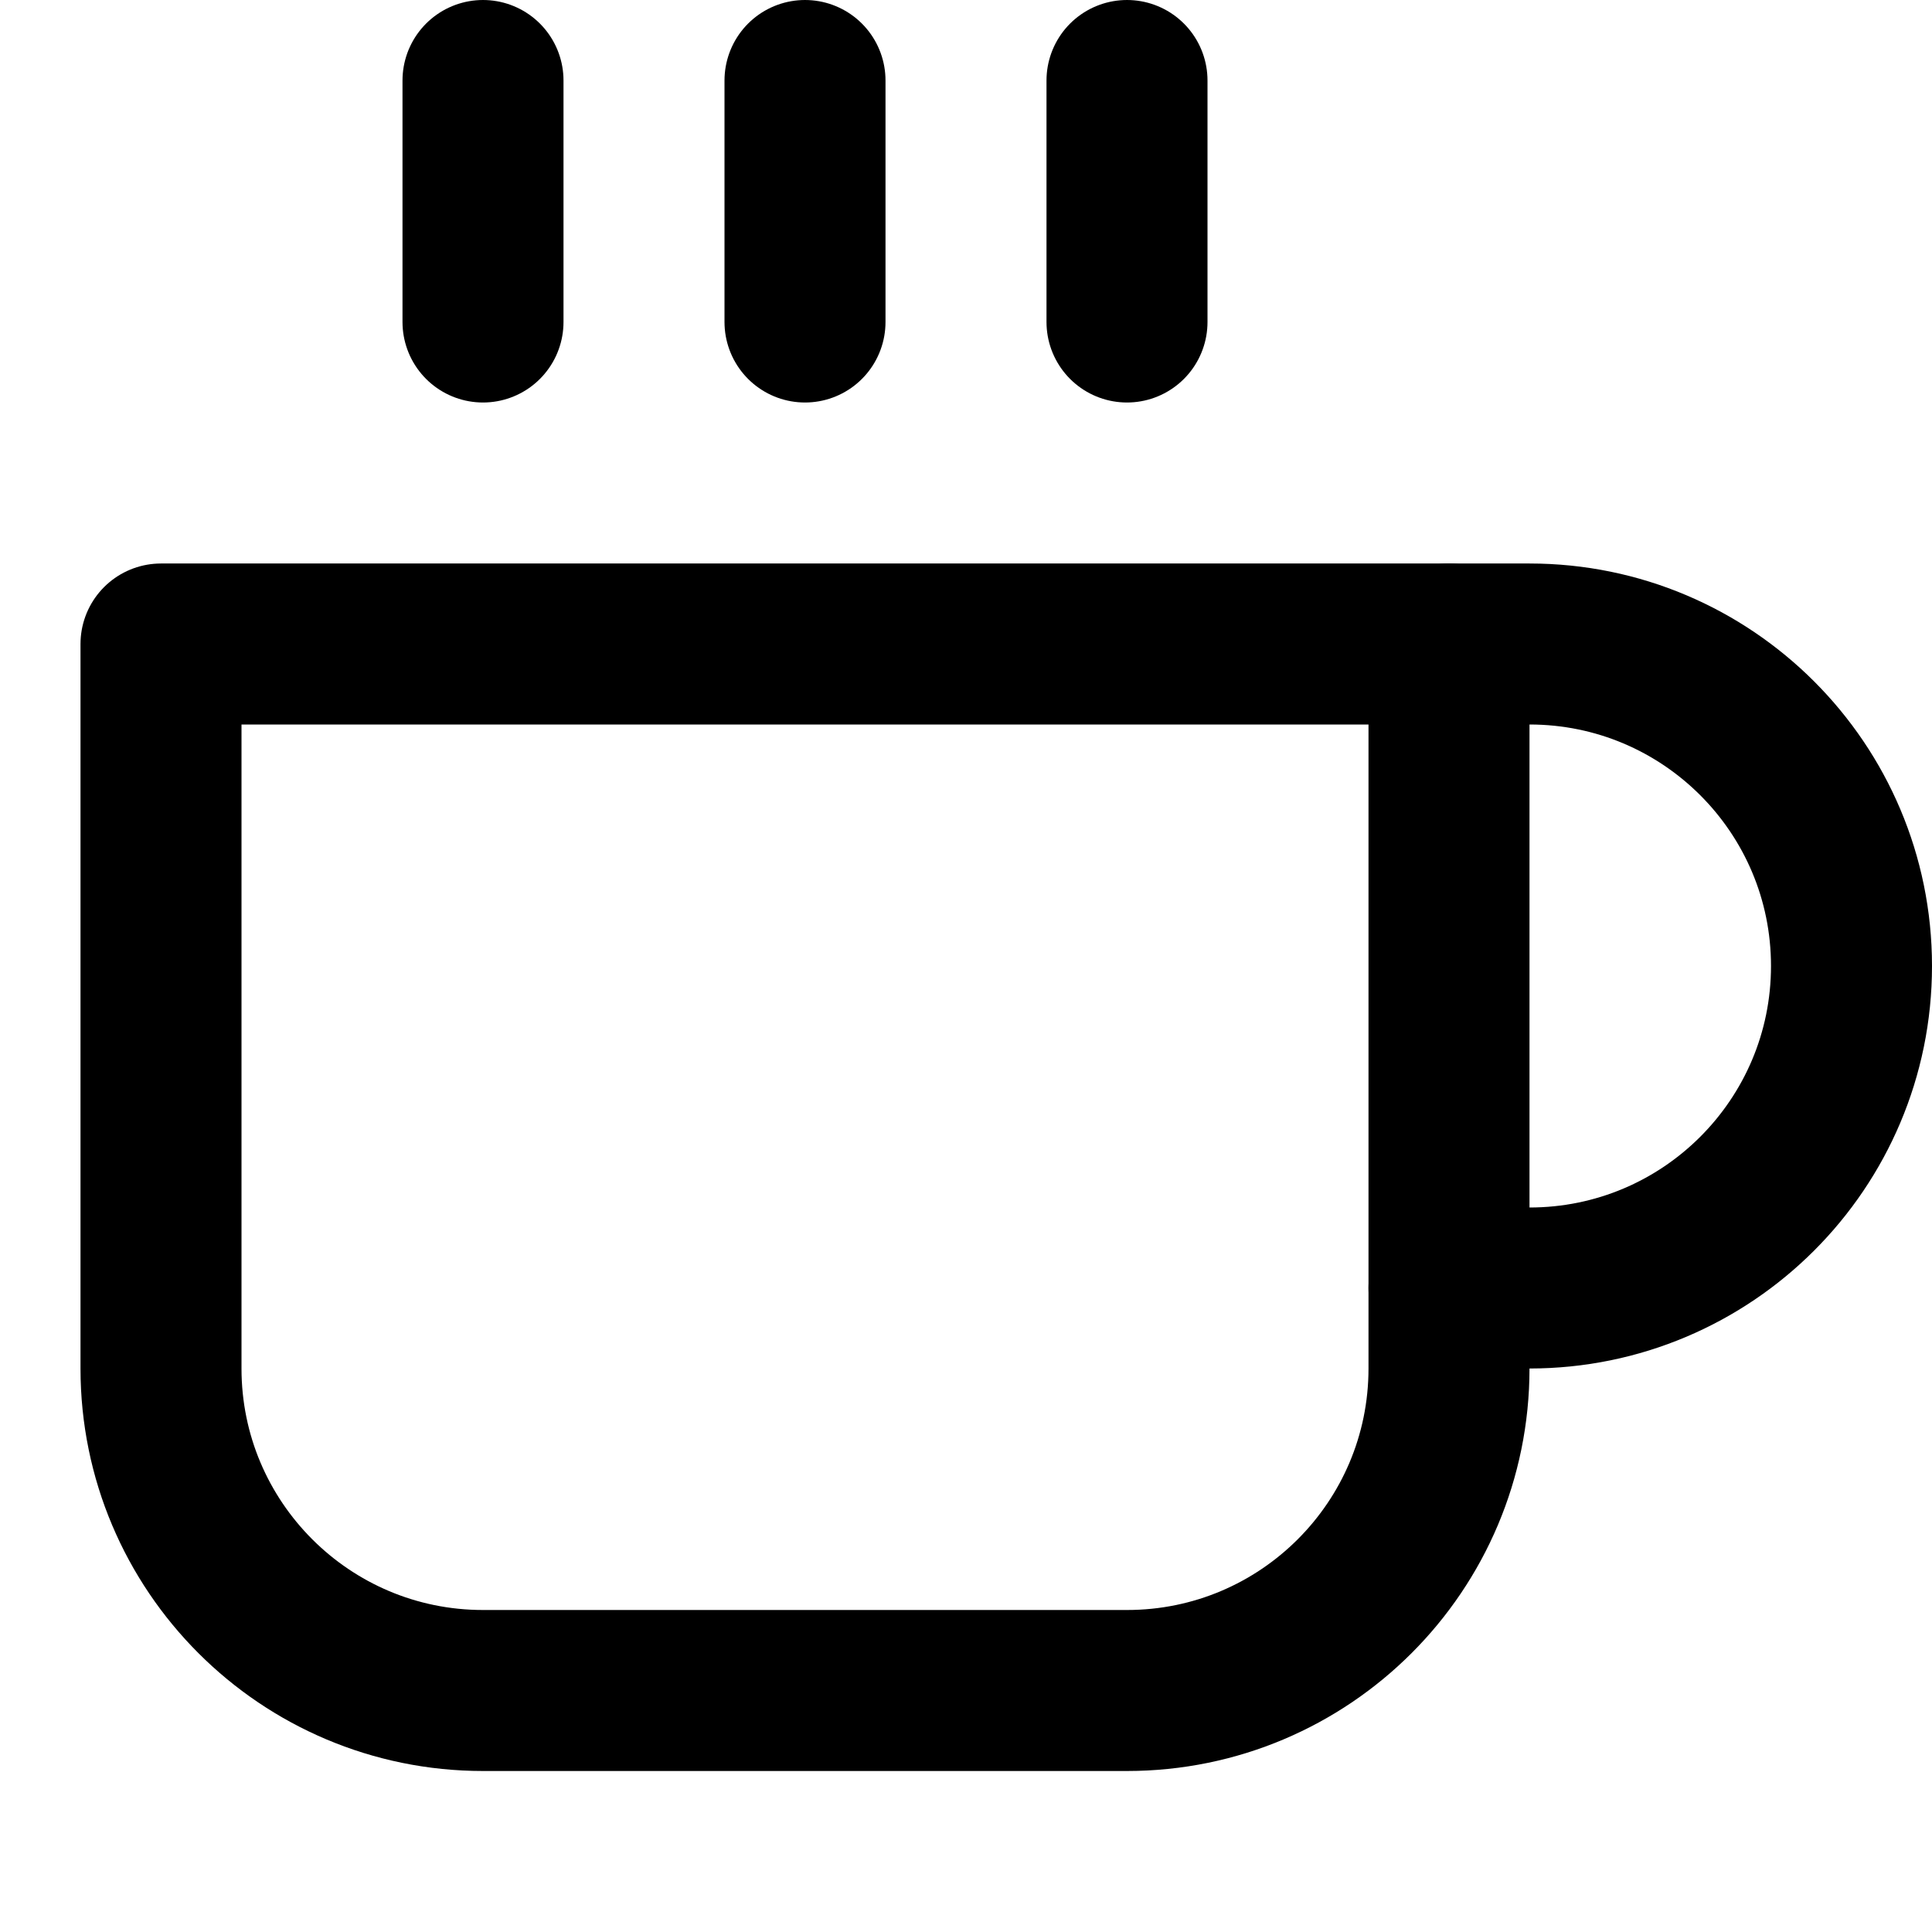
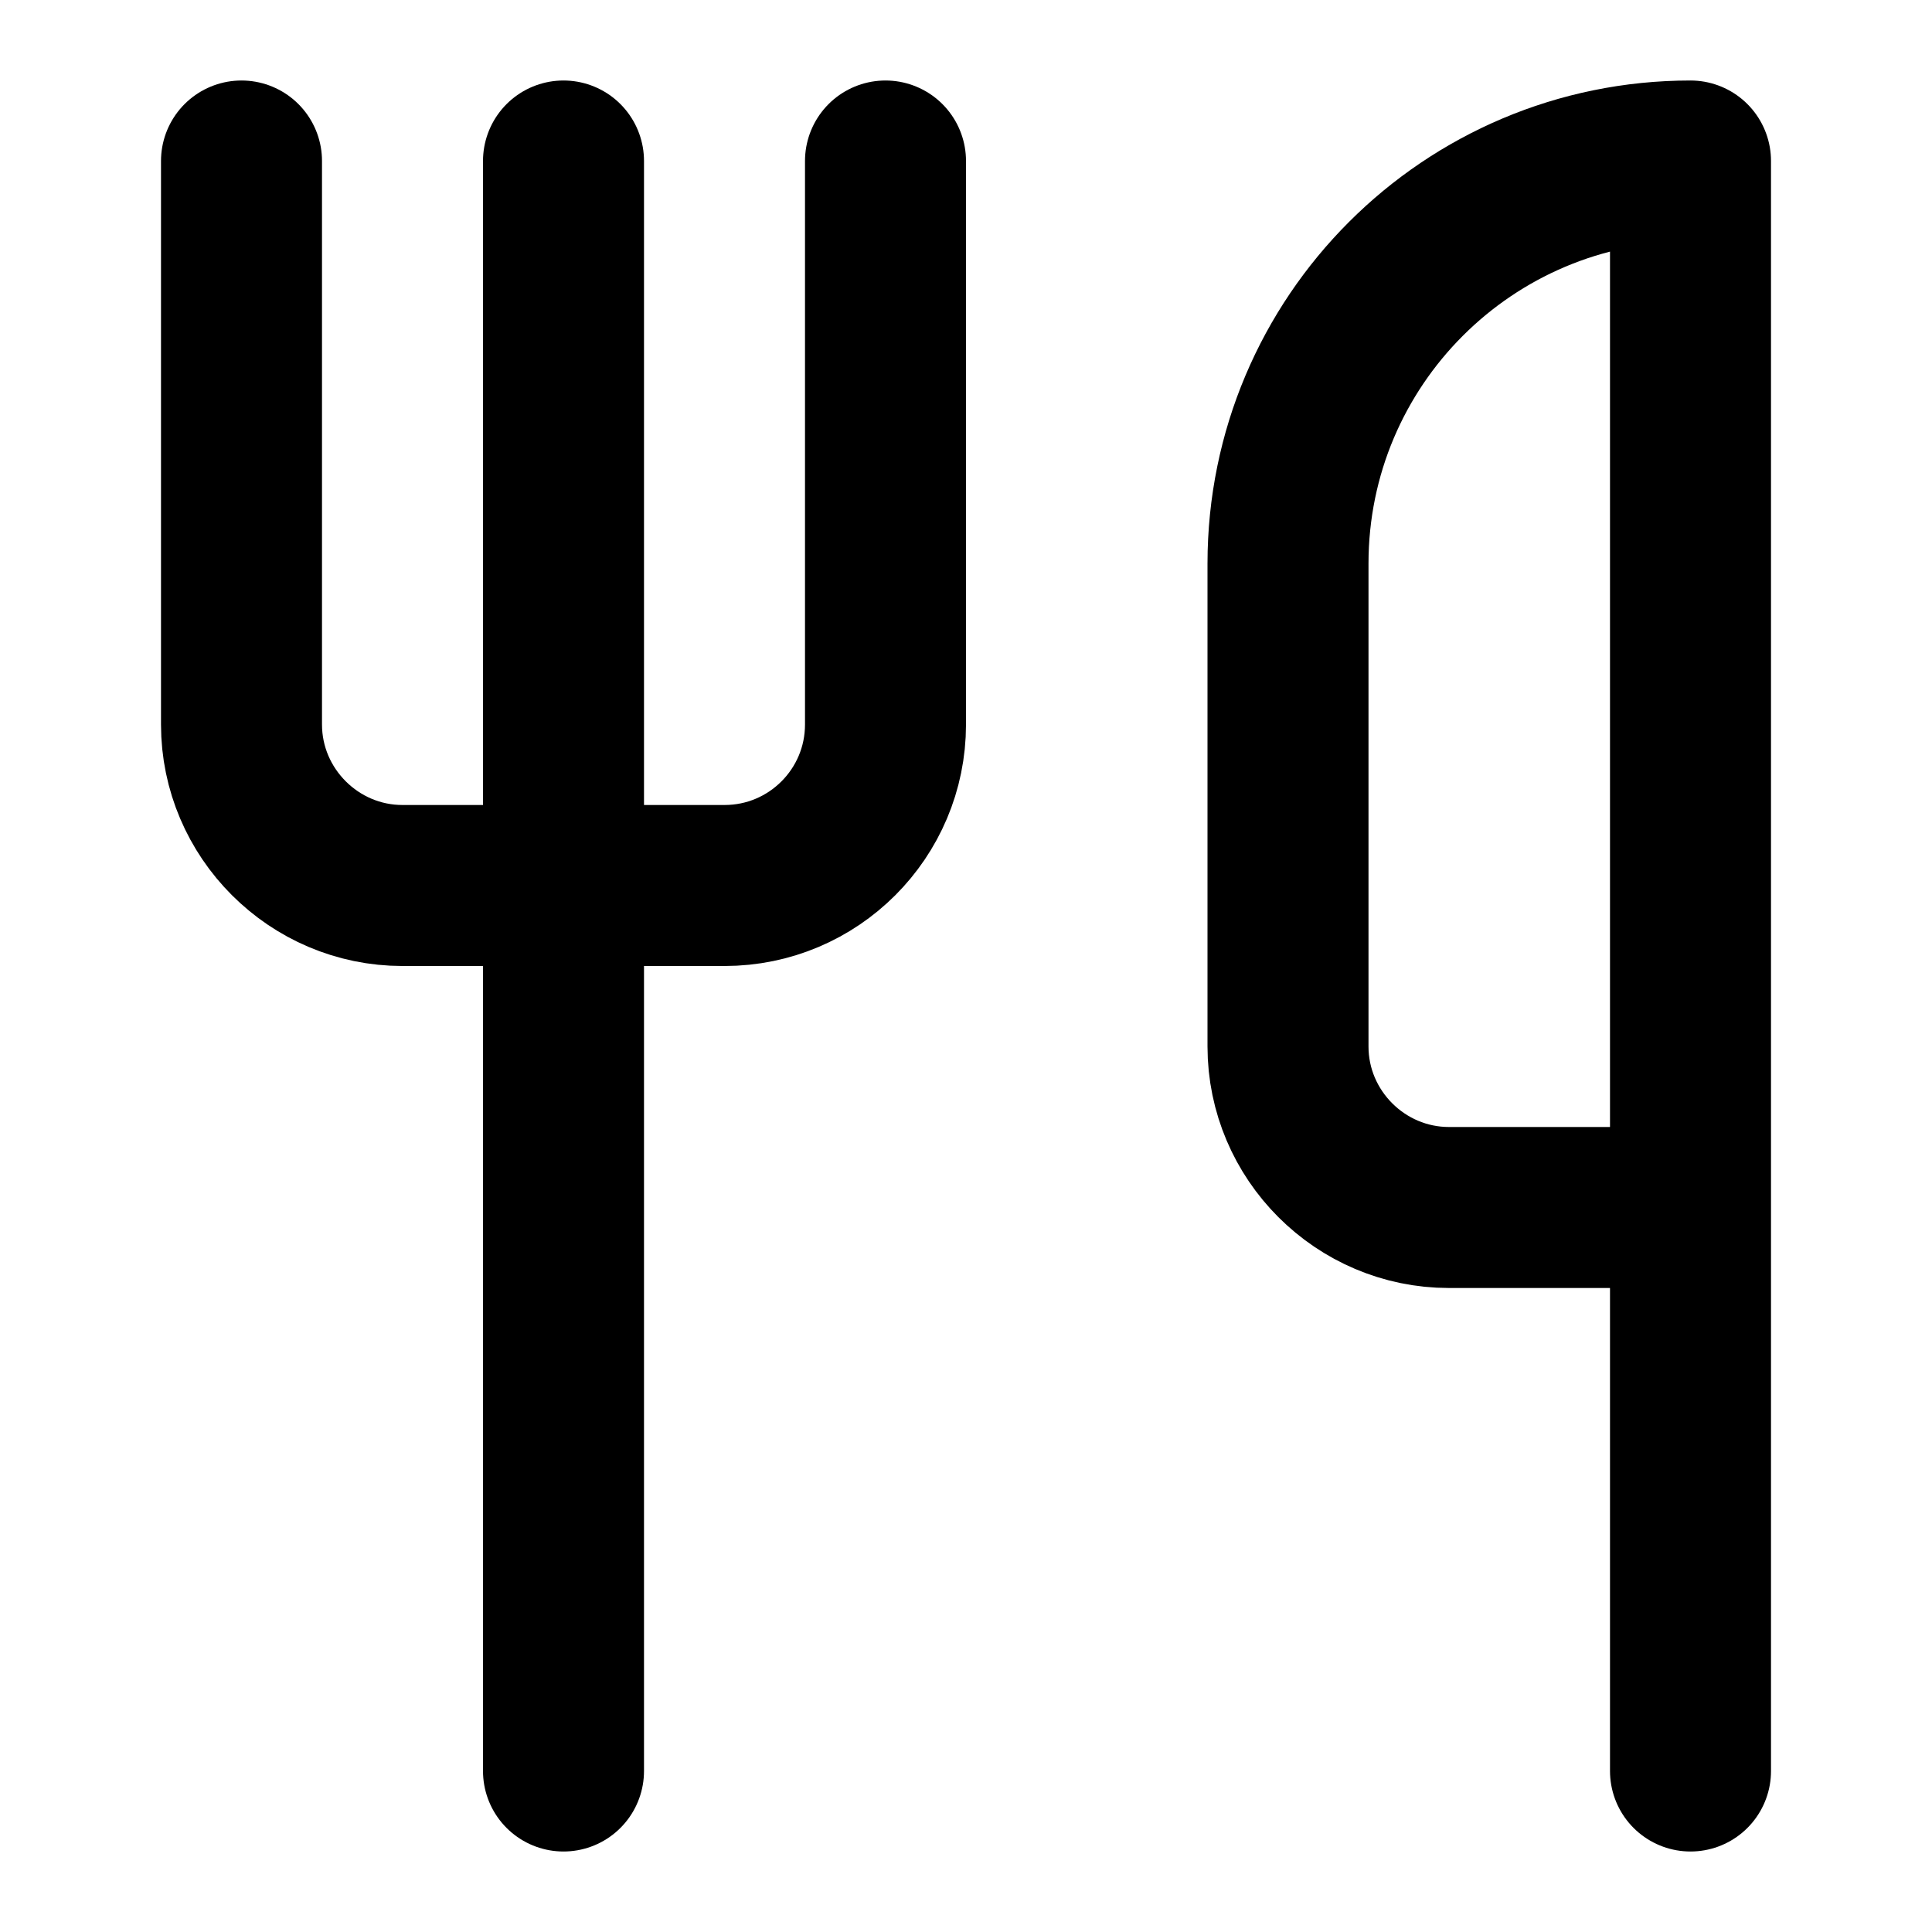
- <svg xmlns="http://www.w3.org/2000/svg" viewBox="0 0 24 24" fill="none" stroke="currentColor" stroke-width="2" stroke-linecap="round" stroke-linejoin="round">
-   <path d="M18 8h1a4 4 0 0 1 0 8h-1" />
-   <path d="M2 8h16v9a4 4 0 0 1-4 4H6a4 4 0 0 1-4-4V8z" />
-   <line x1="6" y1="1" x2="6" y2="4" />
-   <line x1="10" y1="1" x2="10" y2="4" />
-   <line x1="14" y1="1" x2="14" y2="4" />
+ <svg xmlns="http://www.w3.org/2000/svg" width="24" height="24" viewBox="0 0 24 24" fill="none" stroke="currentColor" stroke-width="2" stroke-linecap="round" stroke-linejoin="round">
+   <path d="M3 2v7c0 1.1.9 2 2 2h4a2 2 0 0 0 2-2V2" />
+   <path d="M7 2v20" />
+   <path d="M21 15V2a5 5 0 0 0-5 5v6c0 1.1.9 2 2 2h3zm0 0v7" />
</svg>
